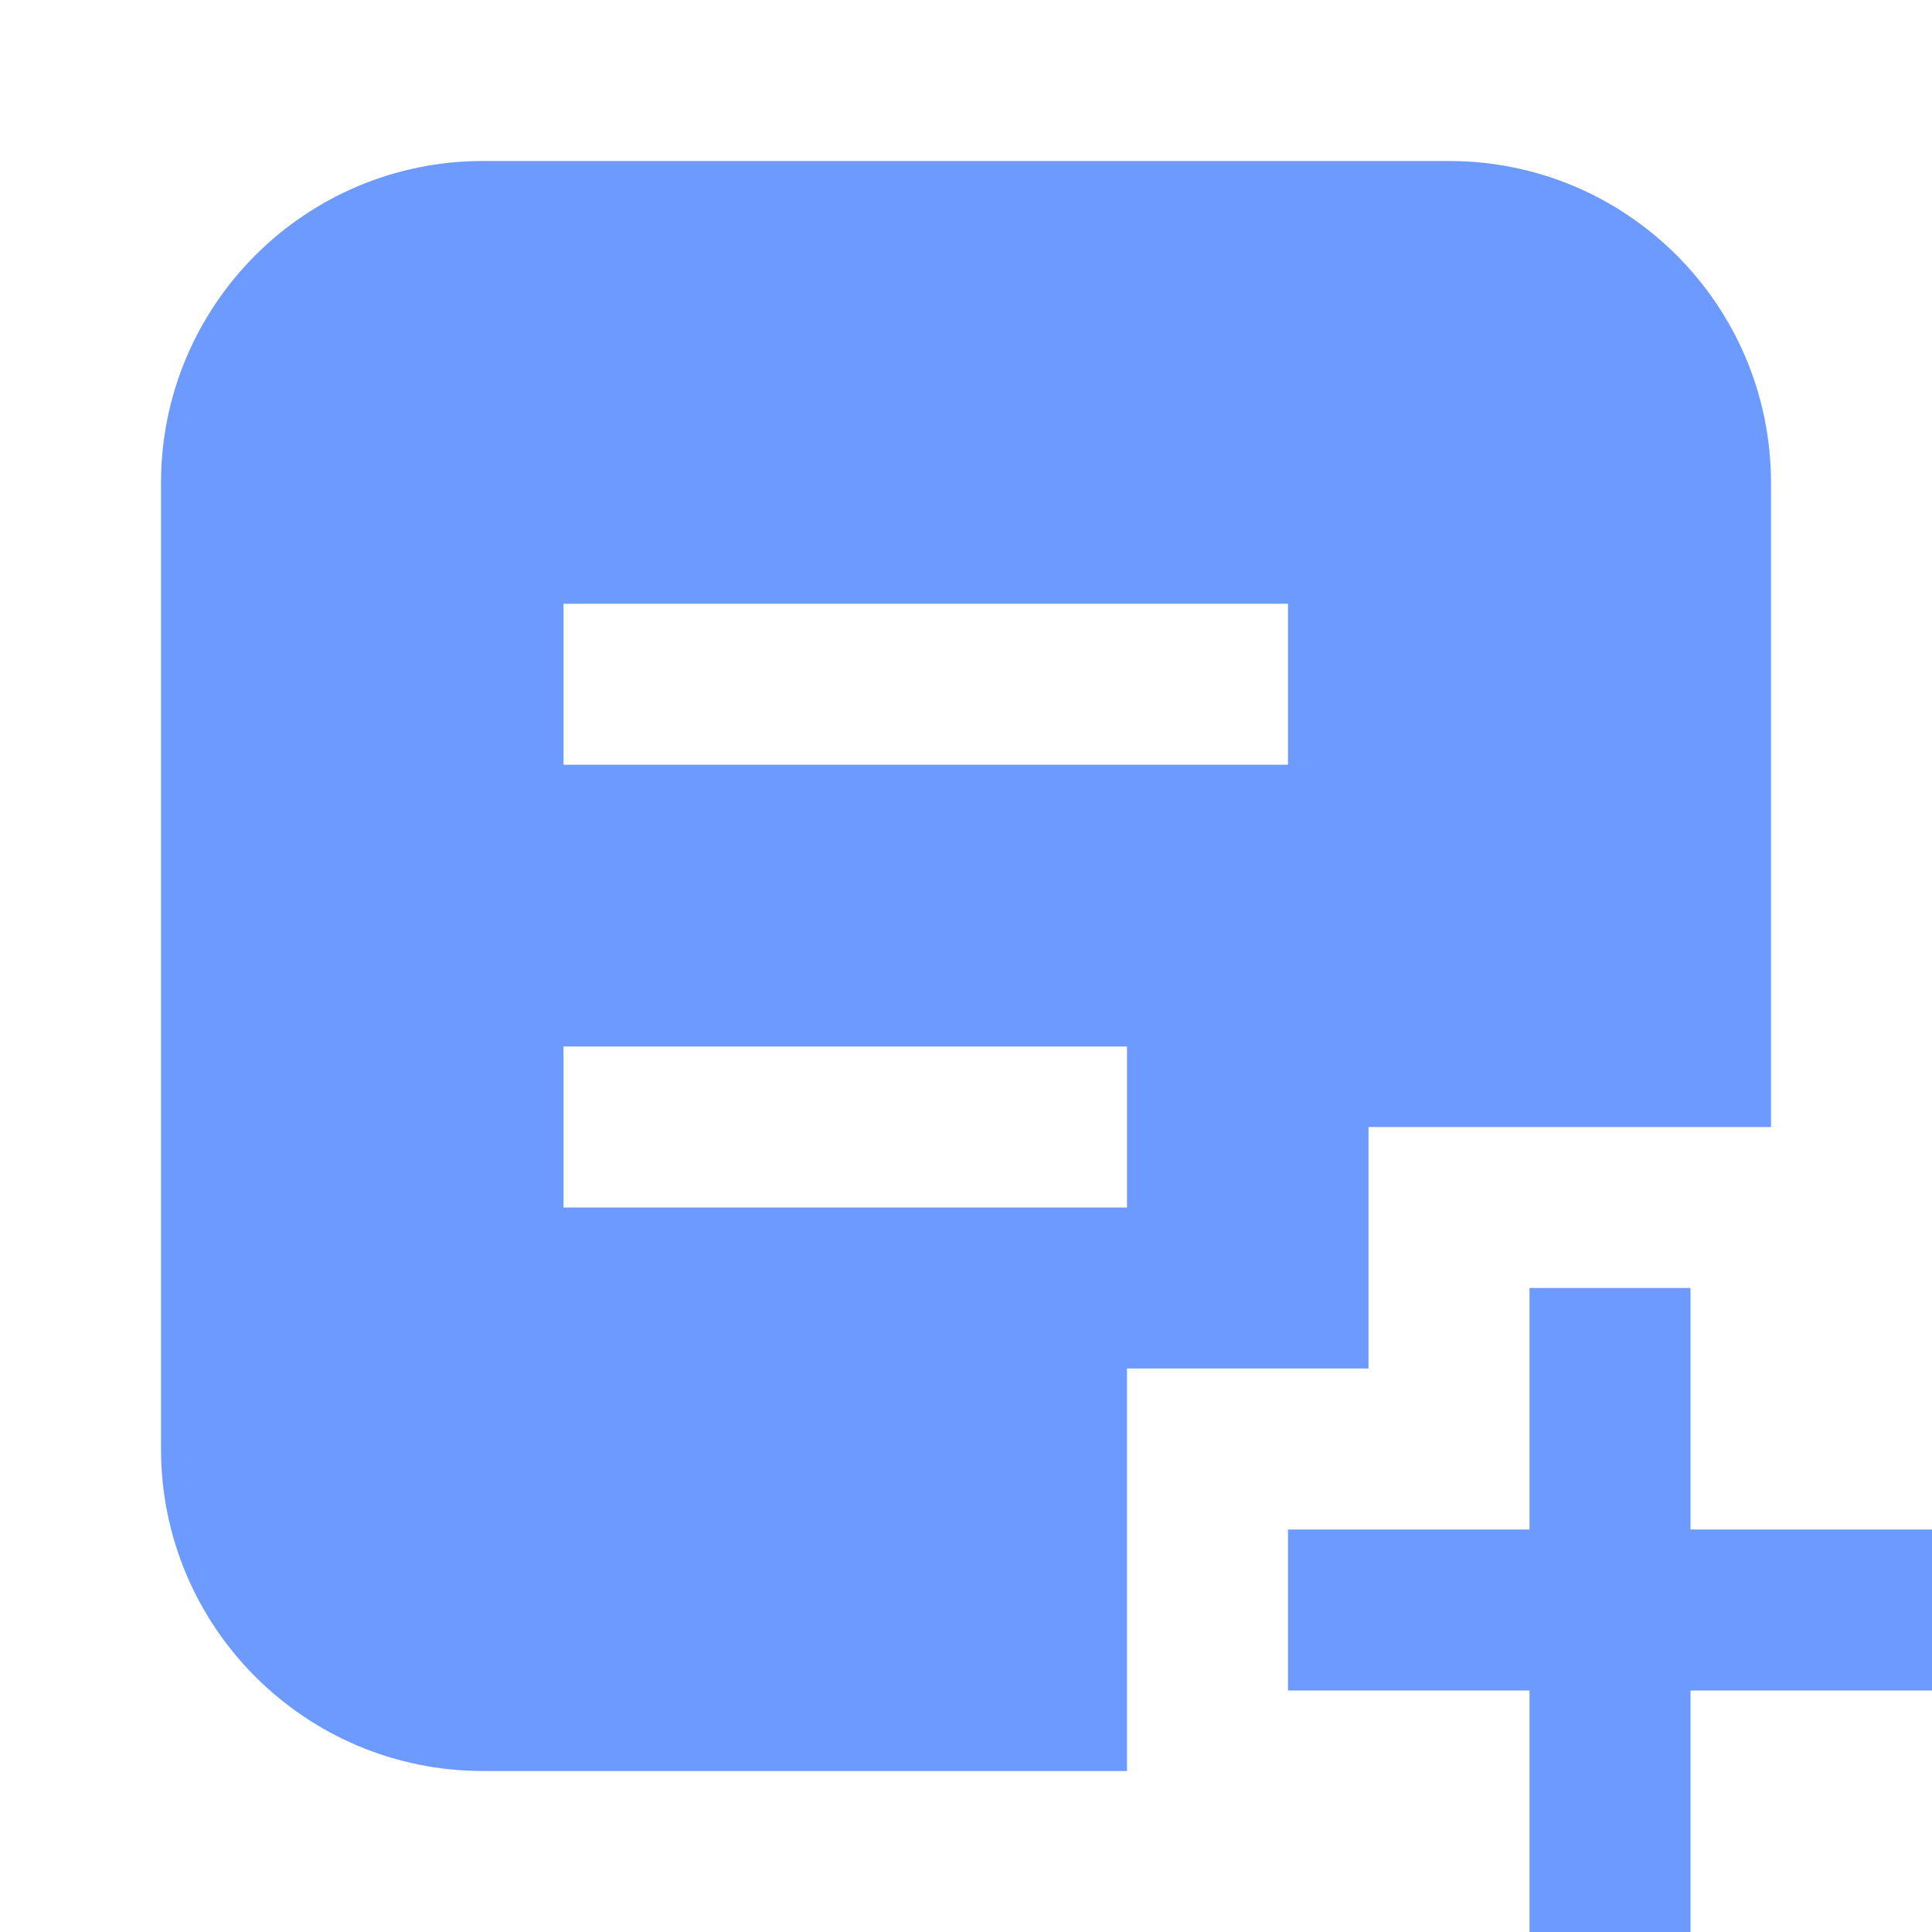
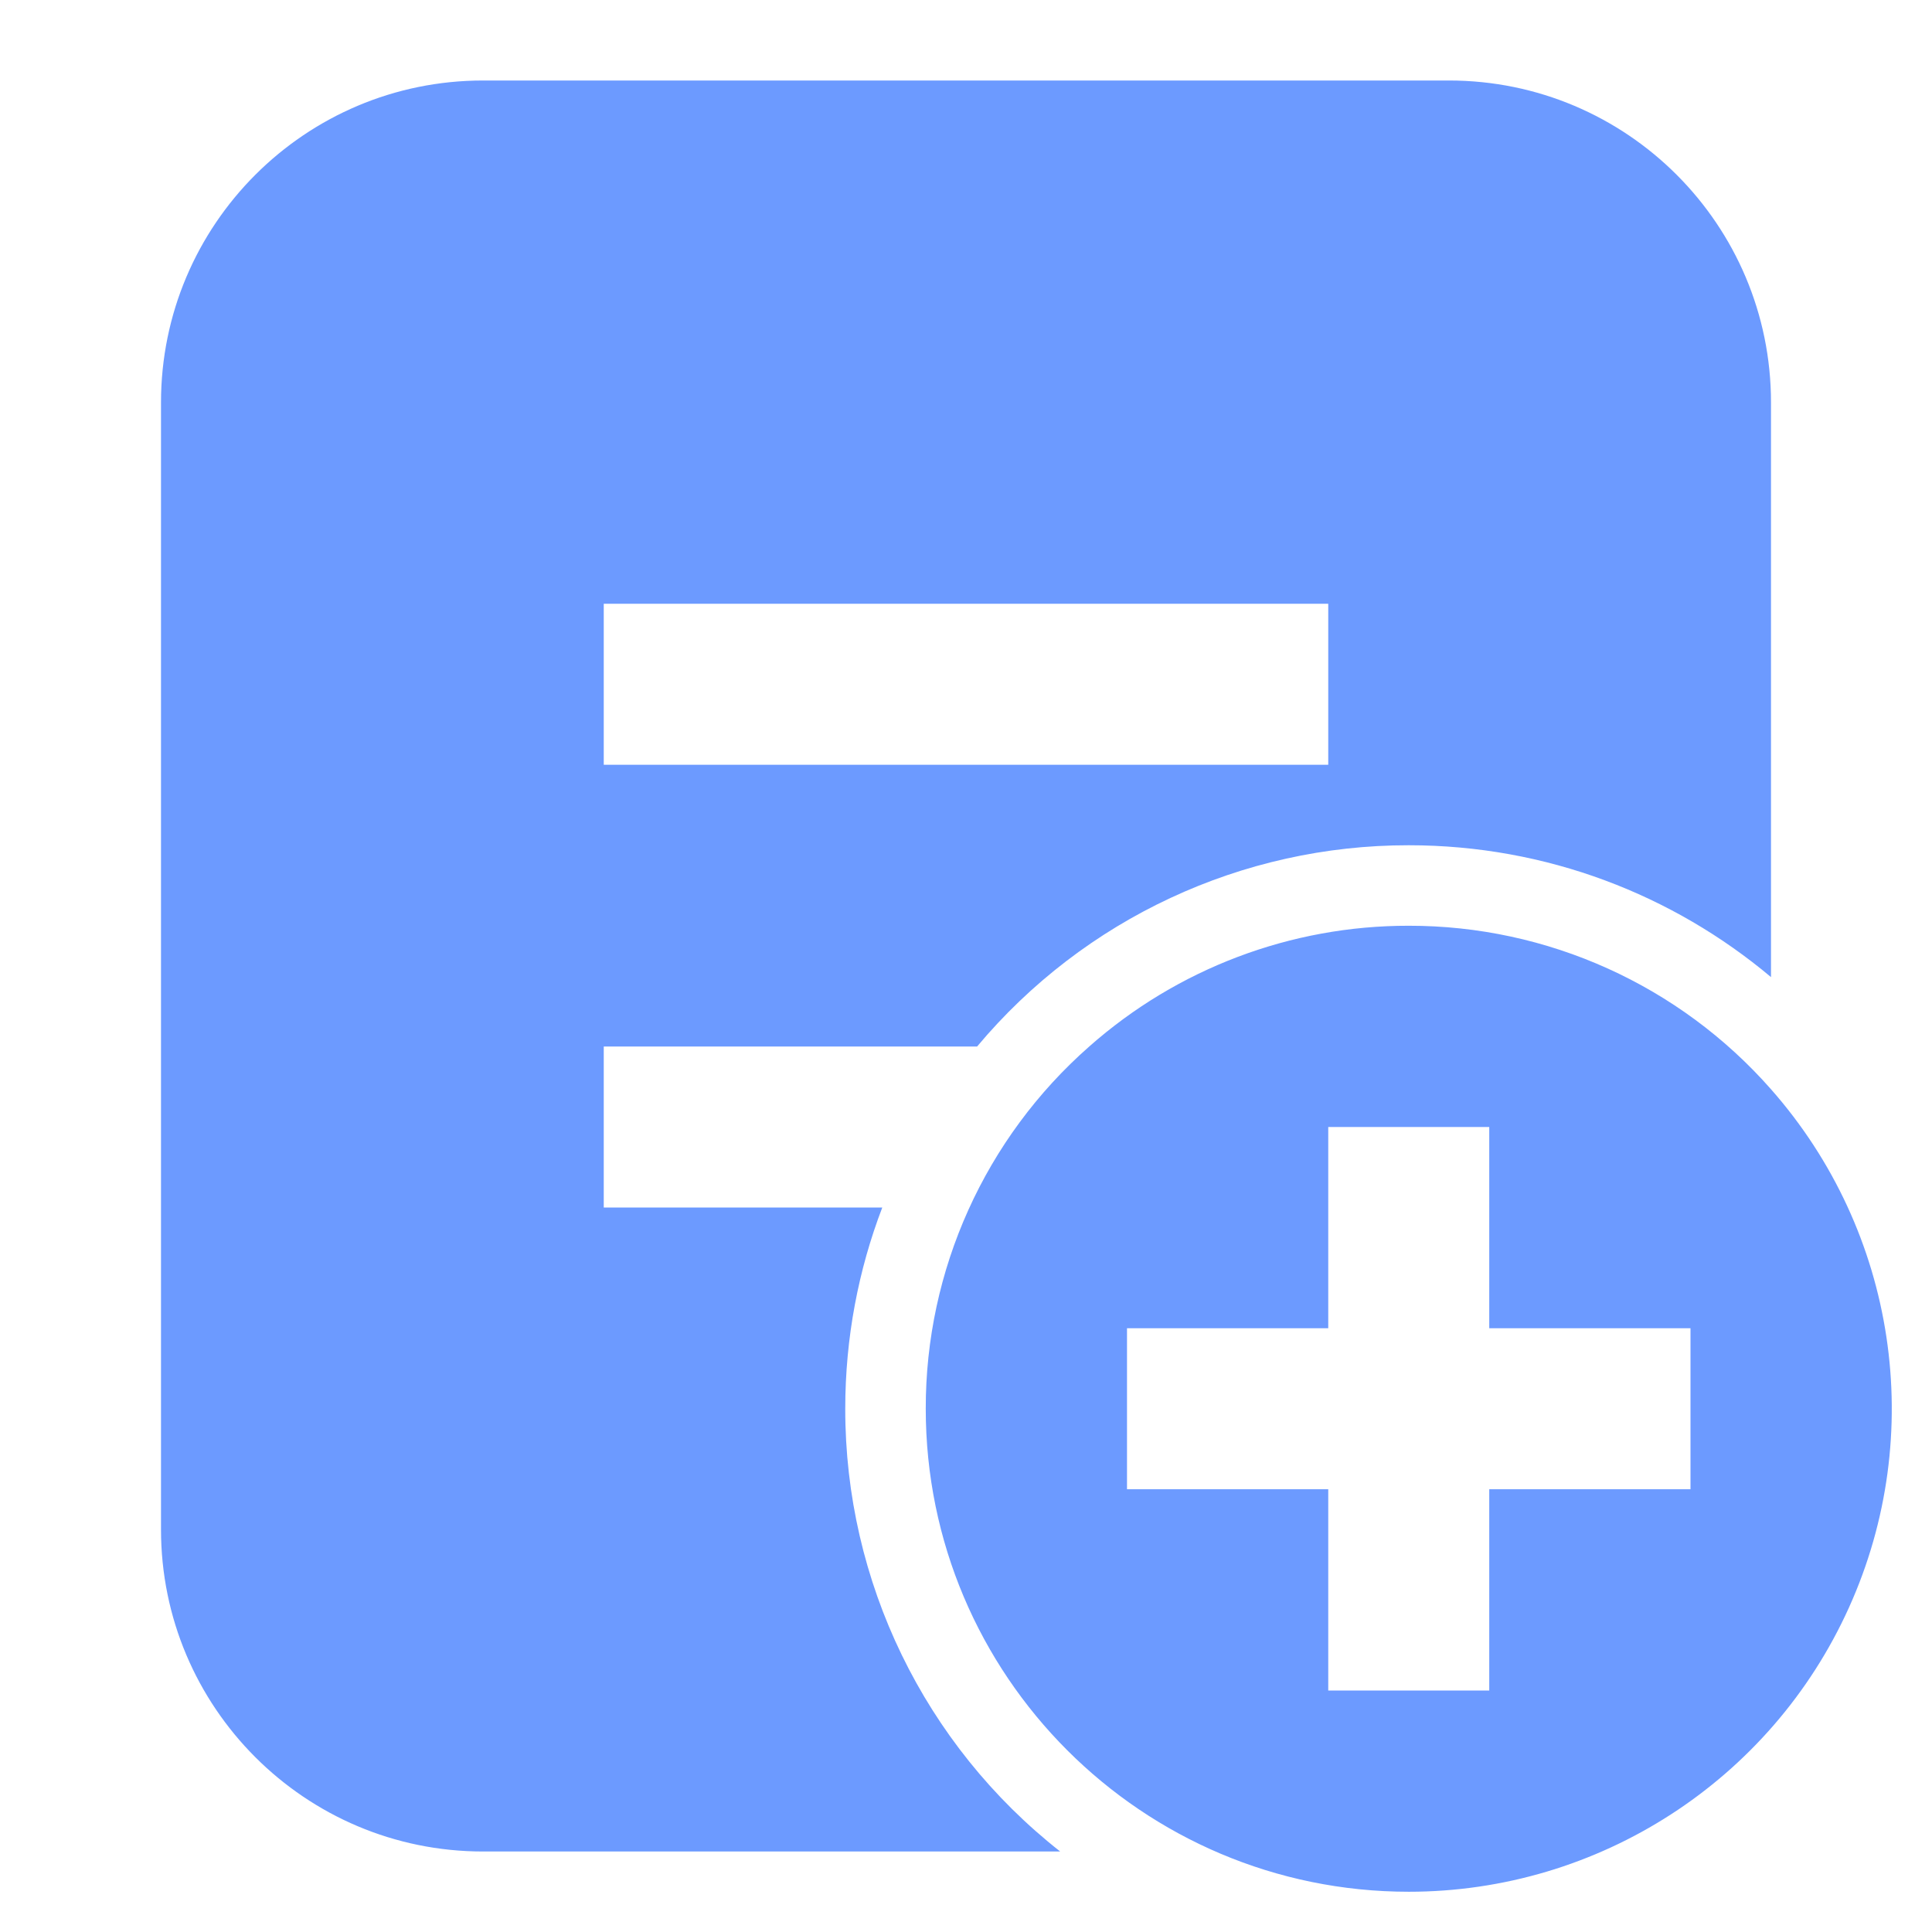
<svg xmlns="http://www.w3.org/2000/svg" fill="none" viewBox="0 0 24 24">
-   <path data-follow-fill="#6C9AFF" d="M6 2a4 4 0 0 0-4 4v12a4 4 0 0 0 4 4h8v-5h3v-3h5V6a4 4 0 0 0-4-4H6Zm10 7.5H7v-2h9v2ZM14 15H7v-2h7v2Zm7 4v-3h-2v3h-3v2h3v3h2v-3h3v-2h-3Z" fill="#6C9AFF" />
+   <path fill="#6C9AFF" d="M6 1a4 4 0 0 0-4 4v14a4 4 0 0 0 4 4h7.17a6.988 6.988 0 0 1-2.67-5.5c0-.88.163-1.724.46-2.5H7.5v-2h4.638a6.985 6.985 0 0 1 5.362-2.5c1.713 0 3.283.616 4.5 1.638V5a4 4 0 0 0-4-4H6Zm16 12.531a5.985 5.985 0 0 0-4.5-2.031 5.977 5.977 0 0 0-3.969 1.5 5.978 5.978 0 0 0-2.031 4.5 6.001 6.001 0 0 0 6 6 6 6 0 0 0 4.5-9.969ZM16.5 7.5v2h-9v-2h9Zm0 6.5h2v2.5H21v2h-2.5V21h-2v-2.5H14v-2h2.5V14Z" data-follow-fill="#6C9AFF" />
</svg>
